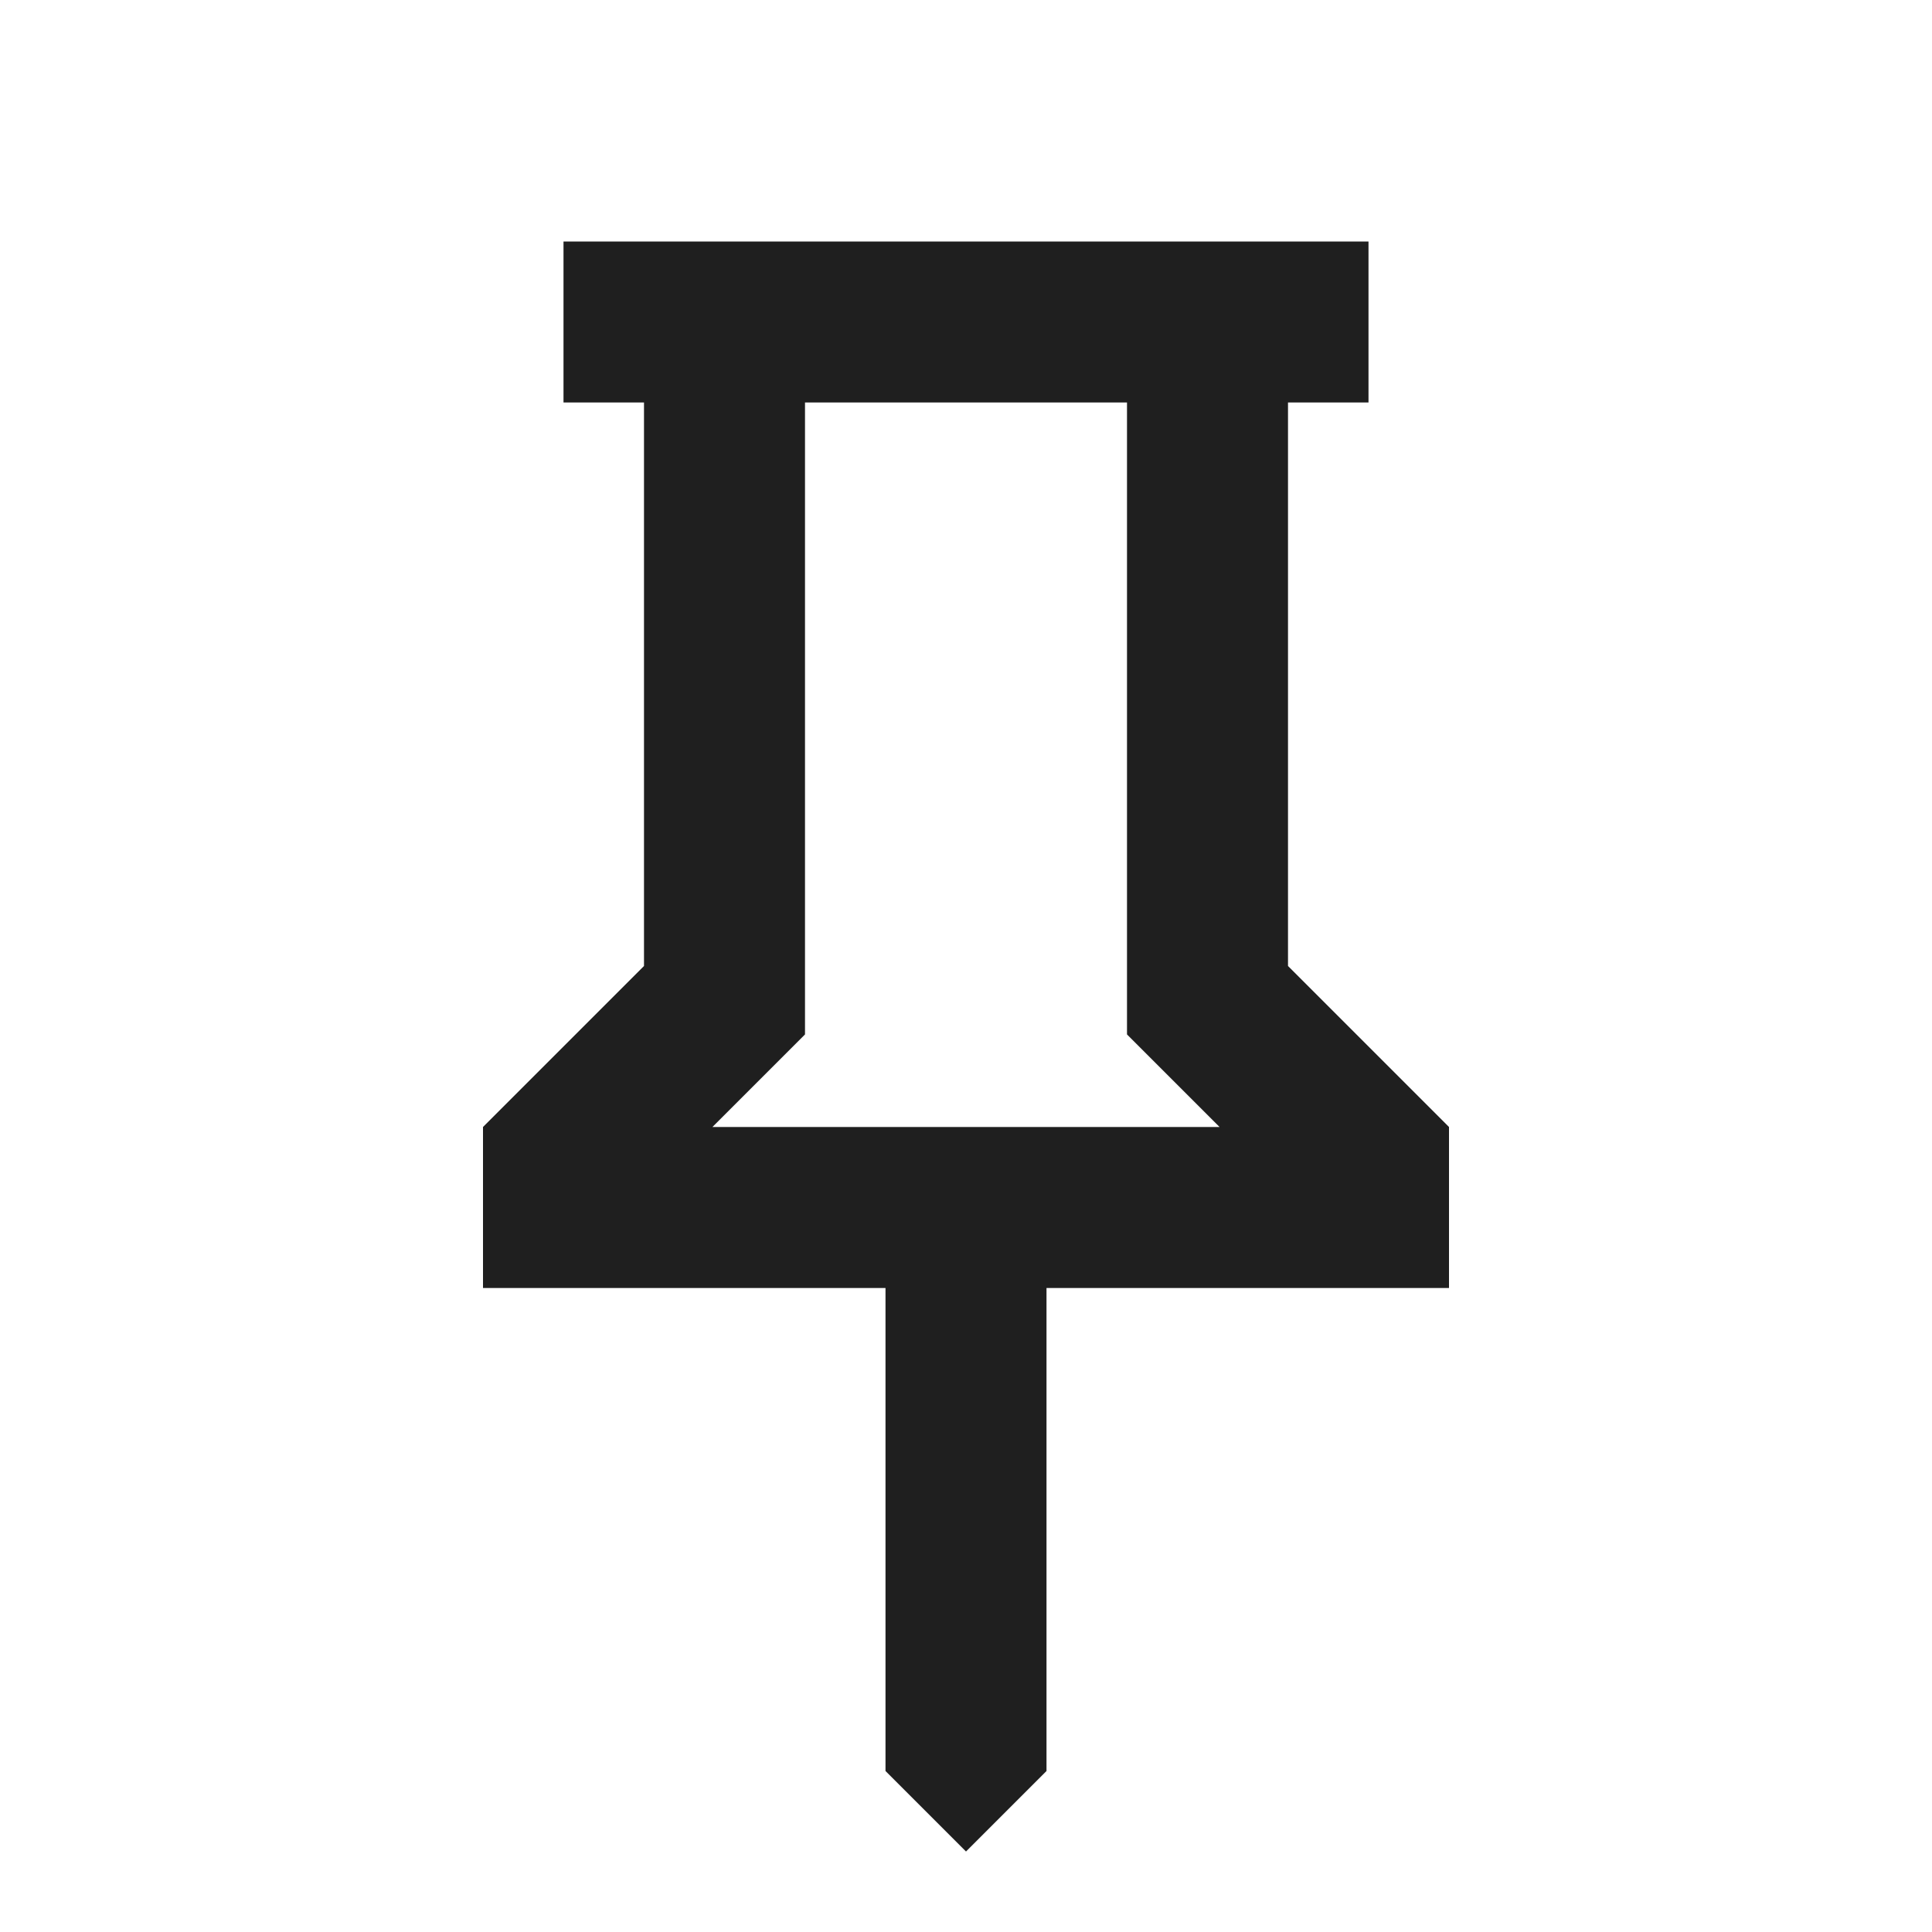
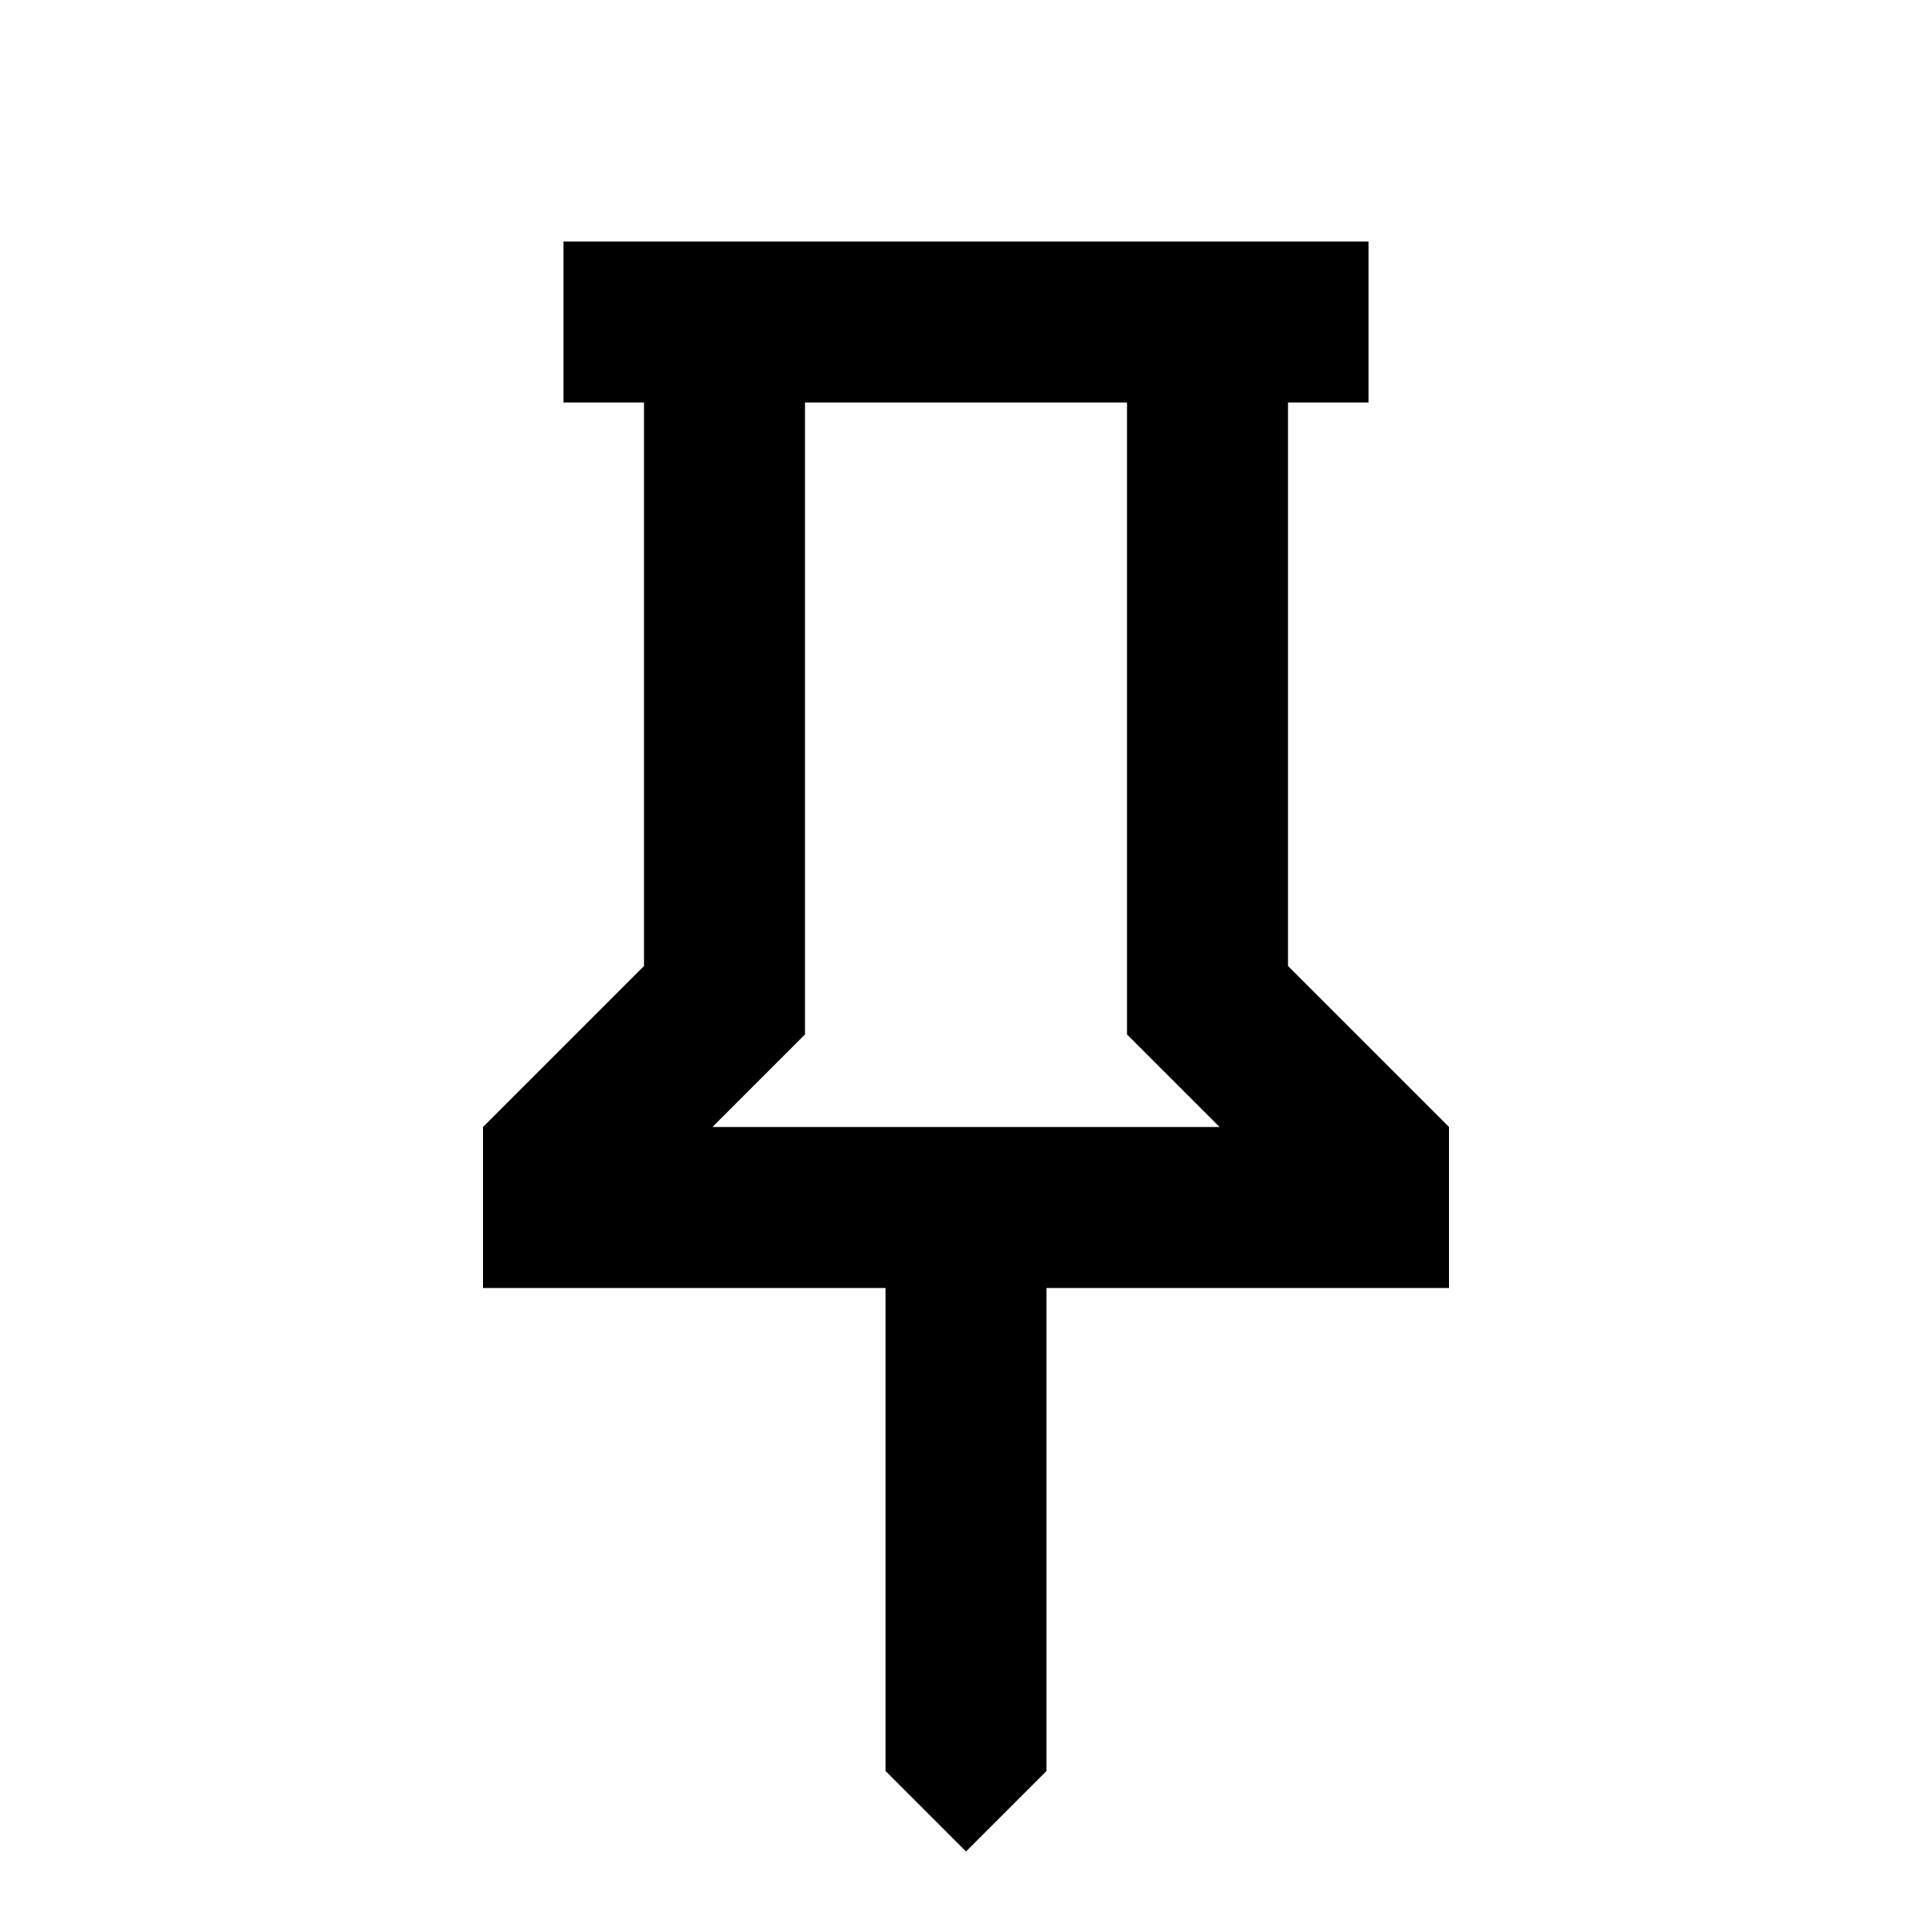
- <svg xmlns="http://www.w3.org/2000/svg" height="24px" viewBox="0 -960 960 960" width="24px" fill="#1f1f1f">
+ <svg xmlns="http://www.w3.org/2000/svg" height="1em" viewBox="0 -960 960 960" width="1em" fill="currentColor">
  <path d="m640-480 80 80v80H520v240l-40 40-40-40v-240H240v-80l80-80v-280h-40v-80h400v80h-40v280Zm-286 80h252l-46-46v-314H400v314l-46 46Zm126 0Z" />
</svg>
